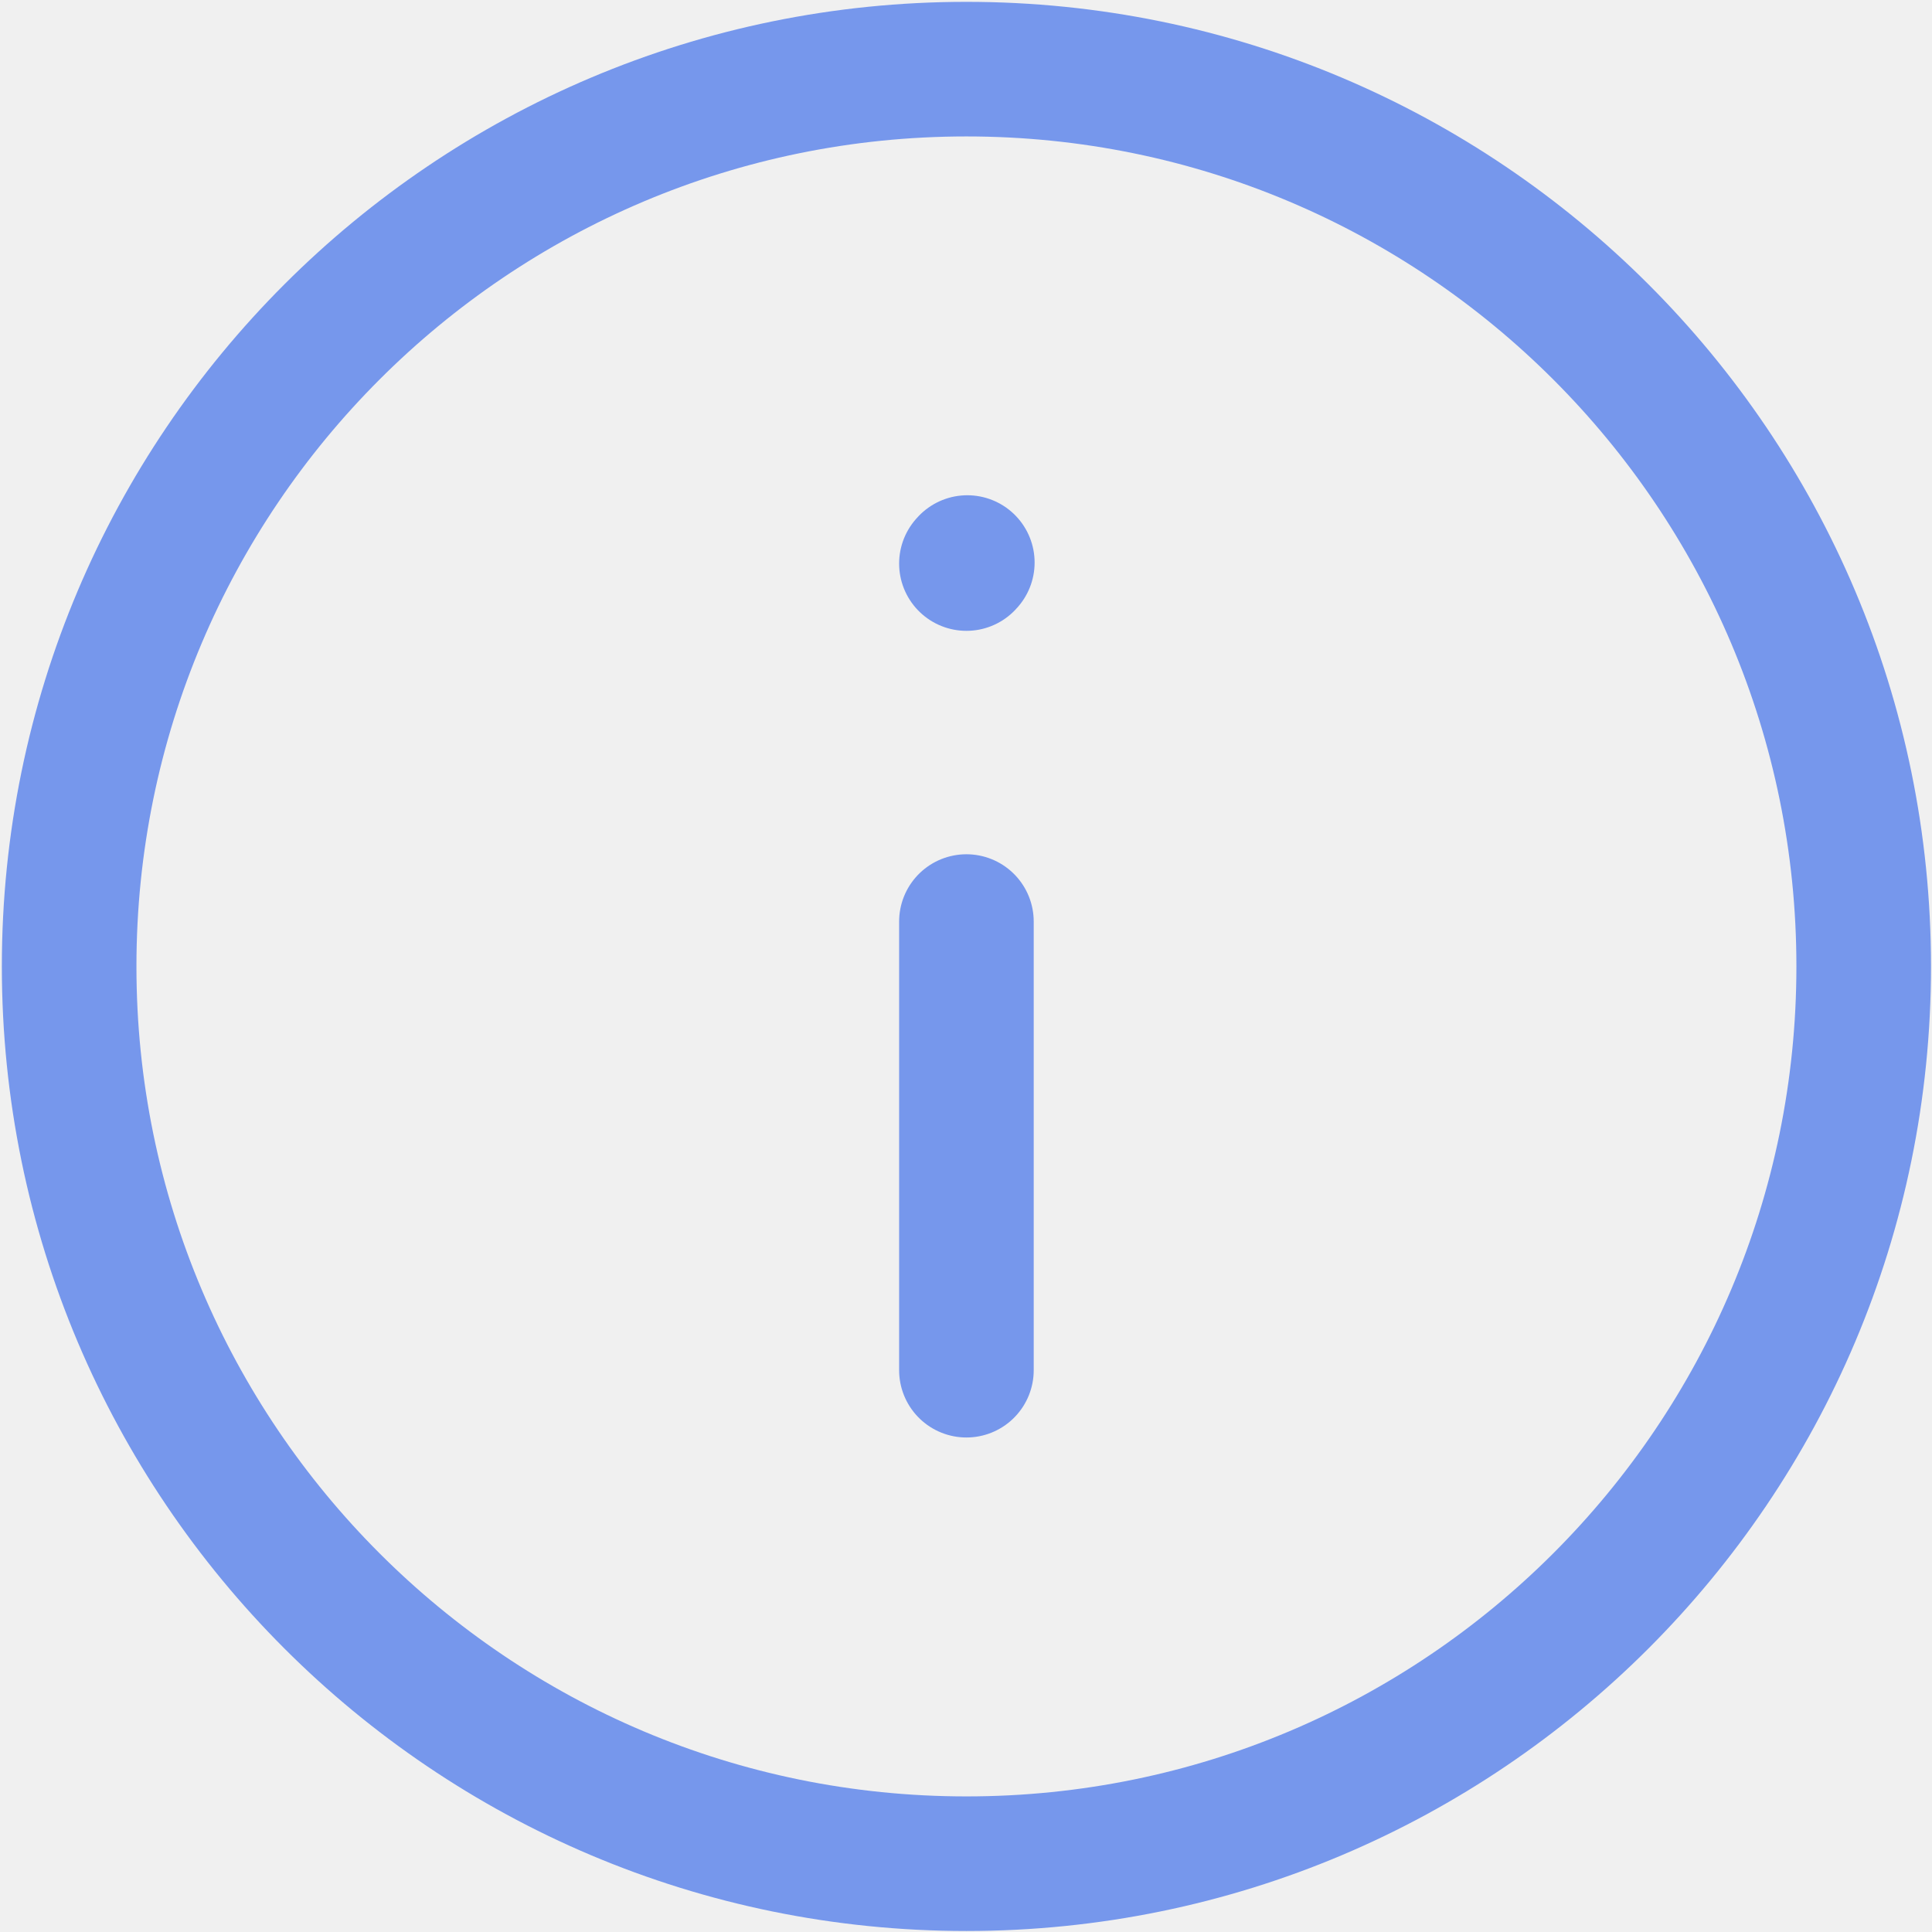
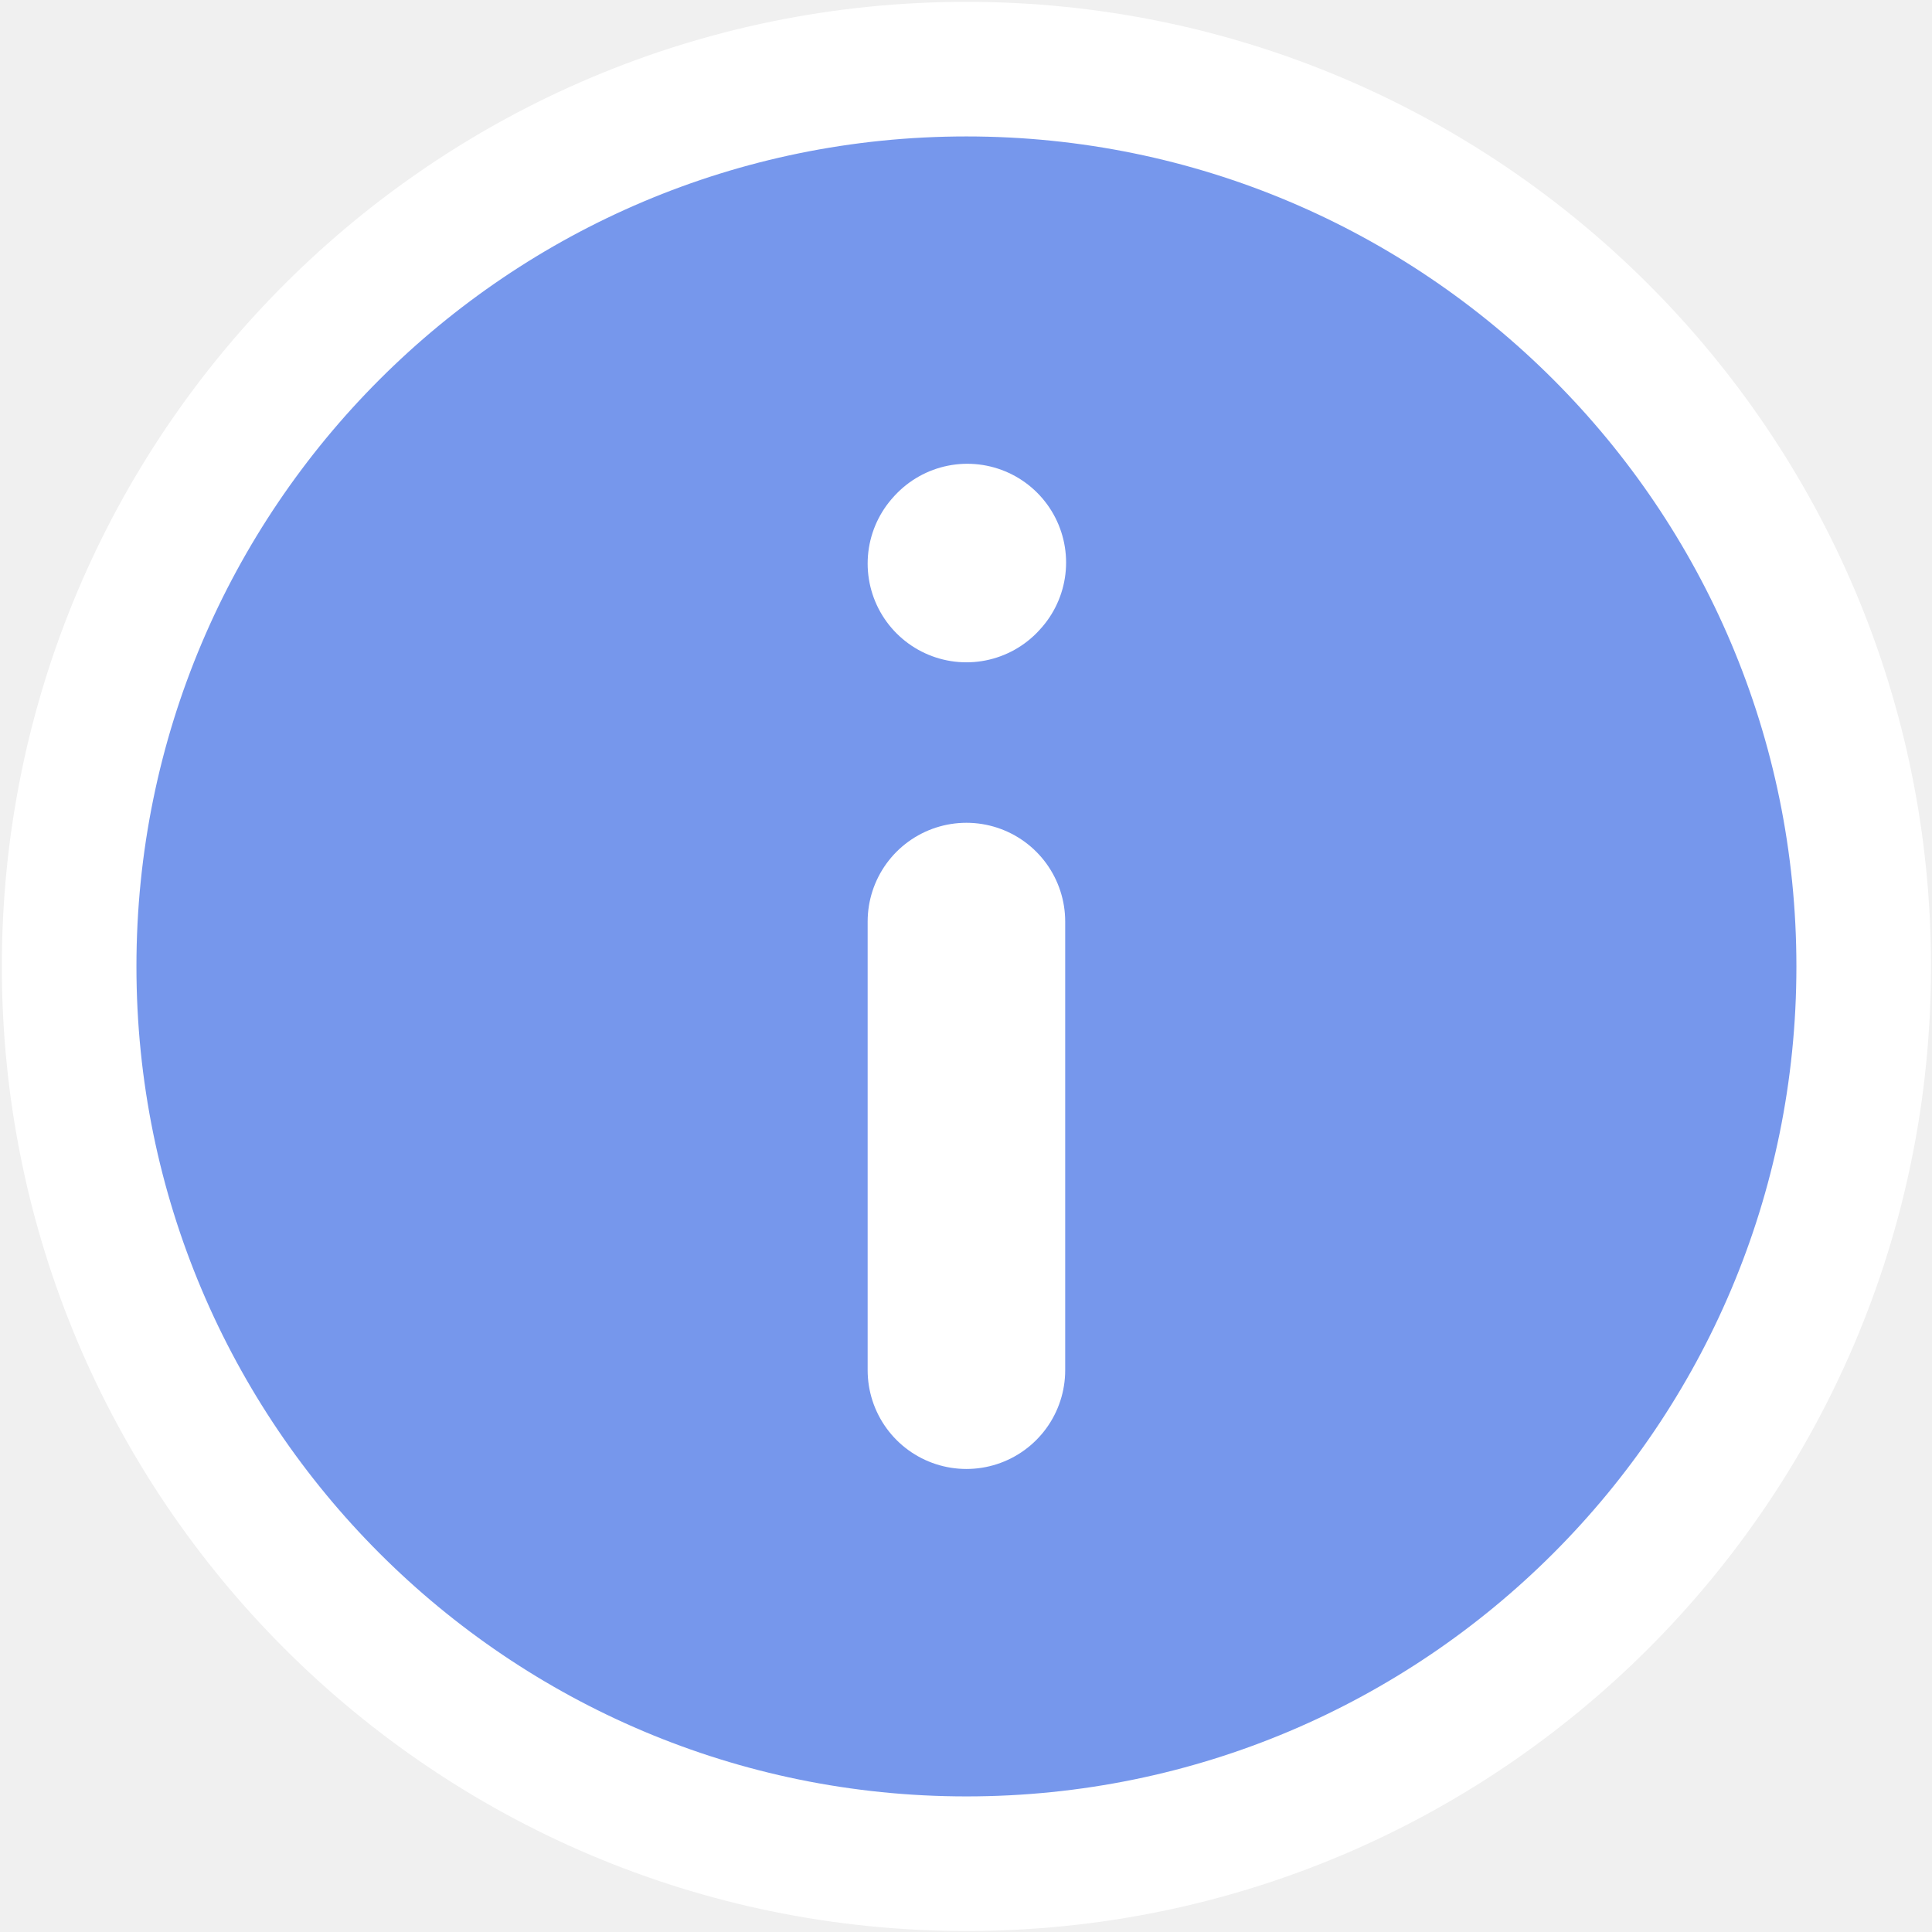
<svg xmlns="http://www.w3.org/2000/svg" width="978" height="978" viewBox="0 0 978 978" fill="none">
-   <path d="M489.213 466.503V693.609" stroke="#7697EC" stroke-width="68.132" stroke-linecap="round" stroke-linejoin="round" />
-   <path d="M489.213 285.272L489.667 284.767" stroke="#7697EC" stroke-width="68.132" stroke-linecap="round" stroke-linejoin="round" />
-   <path d="M489.213 943.426C740.066 943.426 943.426 740.066 943.426 489.213C943.426 238.358 740.066 35 489.213 35C238.358 35 35 238.358 35 489.213C35 740.066 238.358 943.426 489.213 943.426Z" stroke="#7697EC" stroke-width="68.132" stroke-linecap="round" stroke-linejoin="round" />
+   <path d="M489.213 943.426C740.066 943.426 943.426 740.066 943.426 489.213C943.426 238.358 740.066 35 489.213 35C238.358 35 35 238.358 35 489.213C35 740.066 238.358 943.426 489.213 943.426Z" fill="#7697EC" stroke="white" stroke-width="68.132" stroke-linecap="round" stroke-linejoin="round" />
+   <path d="M489.213 285.272L489.667 284.767Z" fill="#7697EC" />
+   <path d="M489.213 285.272L489.667 284.767" stroke="white" stroke-width="100" stroke-linecap="round" stroke-linejoin="round" />
+   <path d="M489.213 466.503V693.609Z" fill="#7697EC" />
+   <path d="M489.213 466.503V693.609" stroke="white" stroke-width="100" stroke-linecap="round" stroke-linejoin="round" />
</svg>
